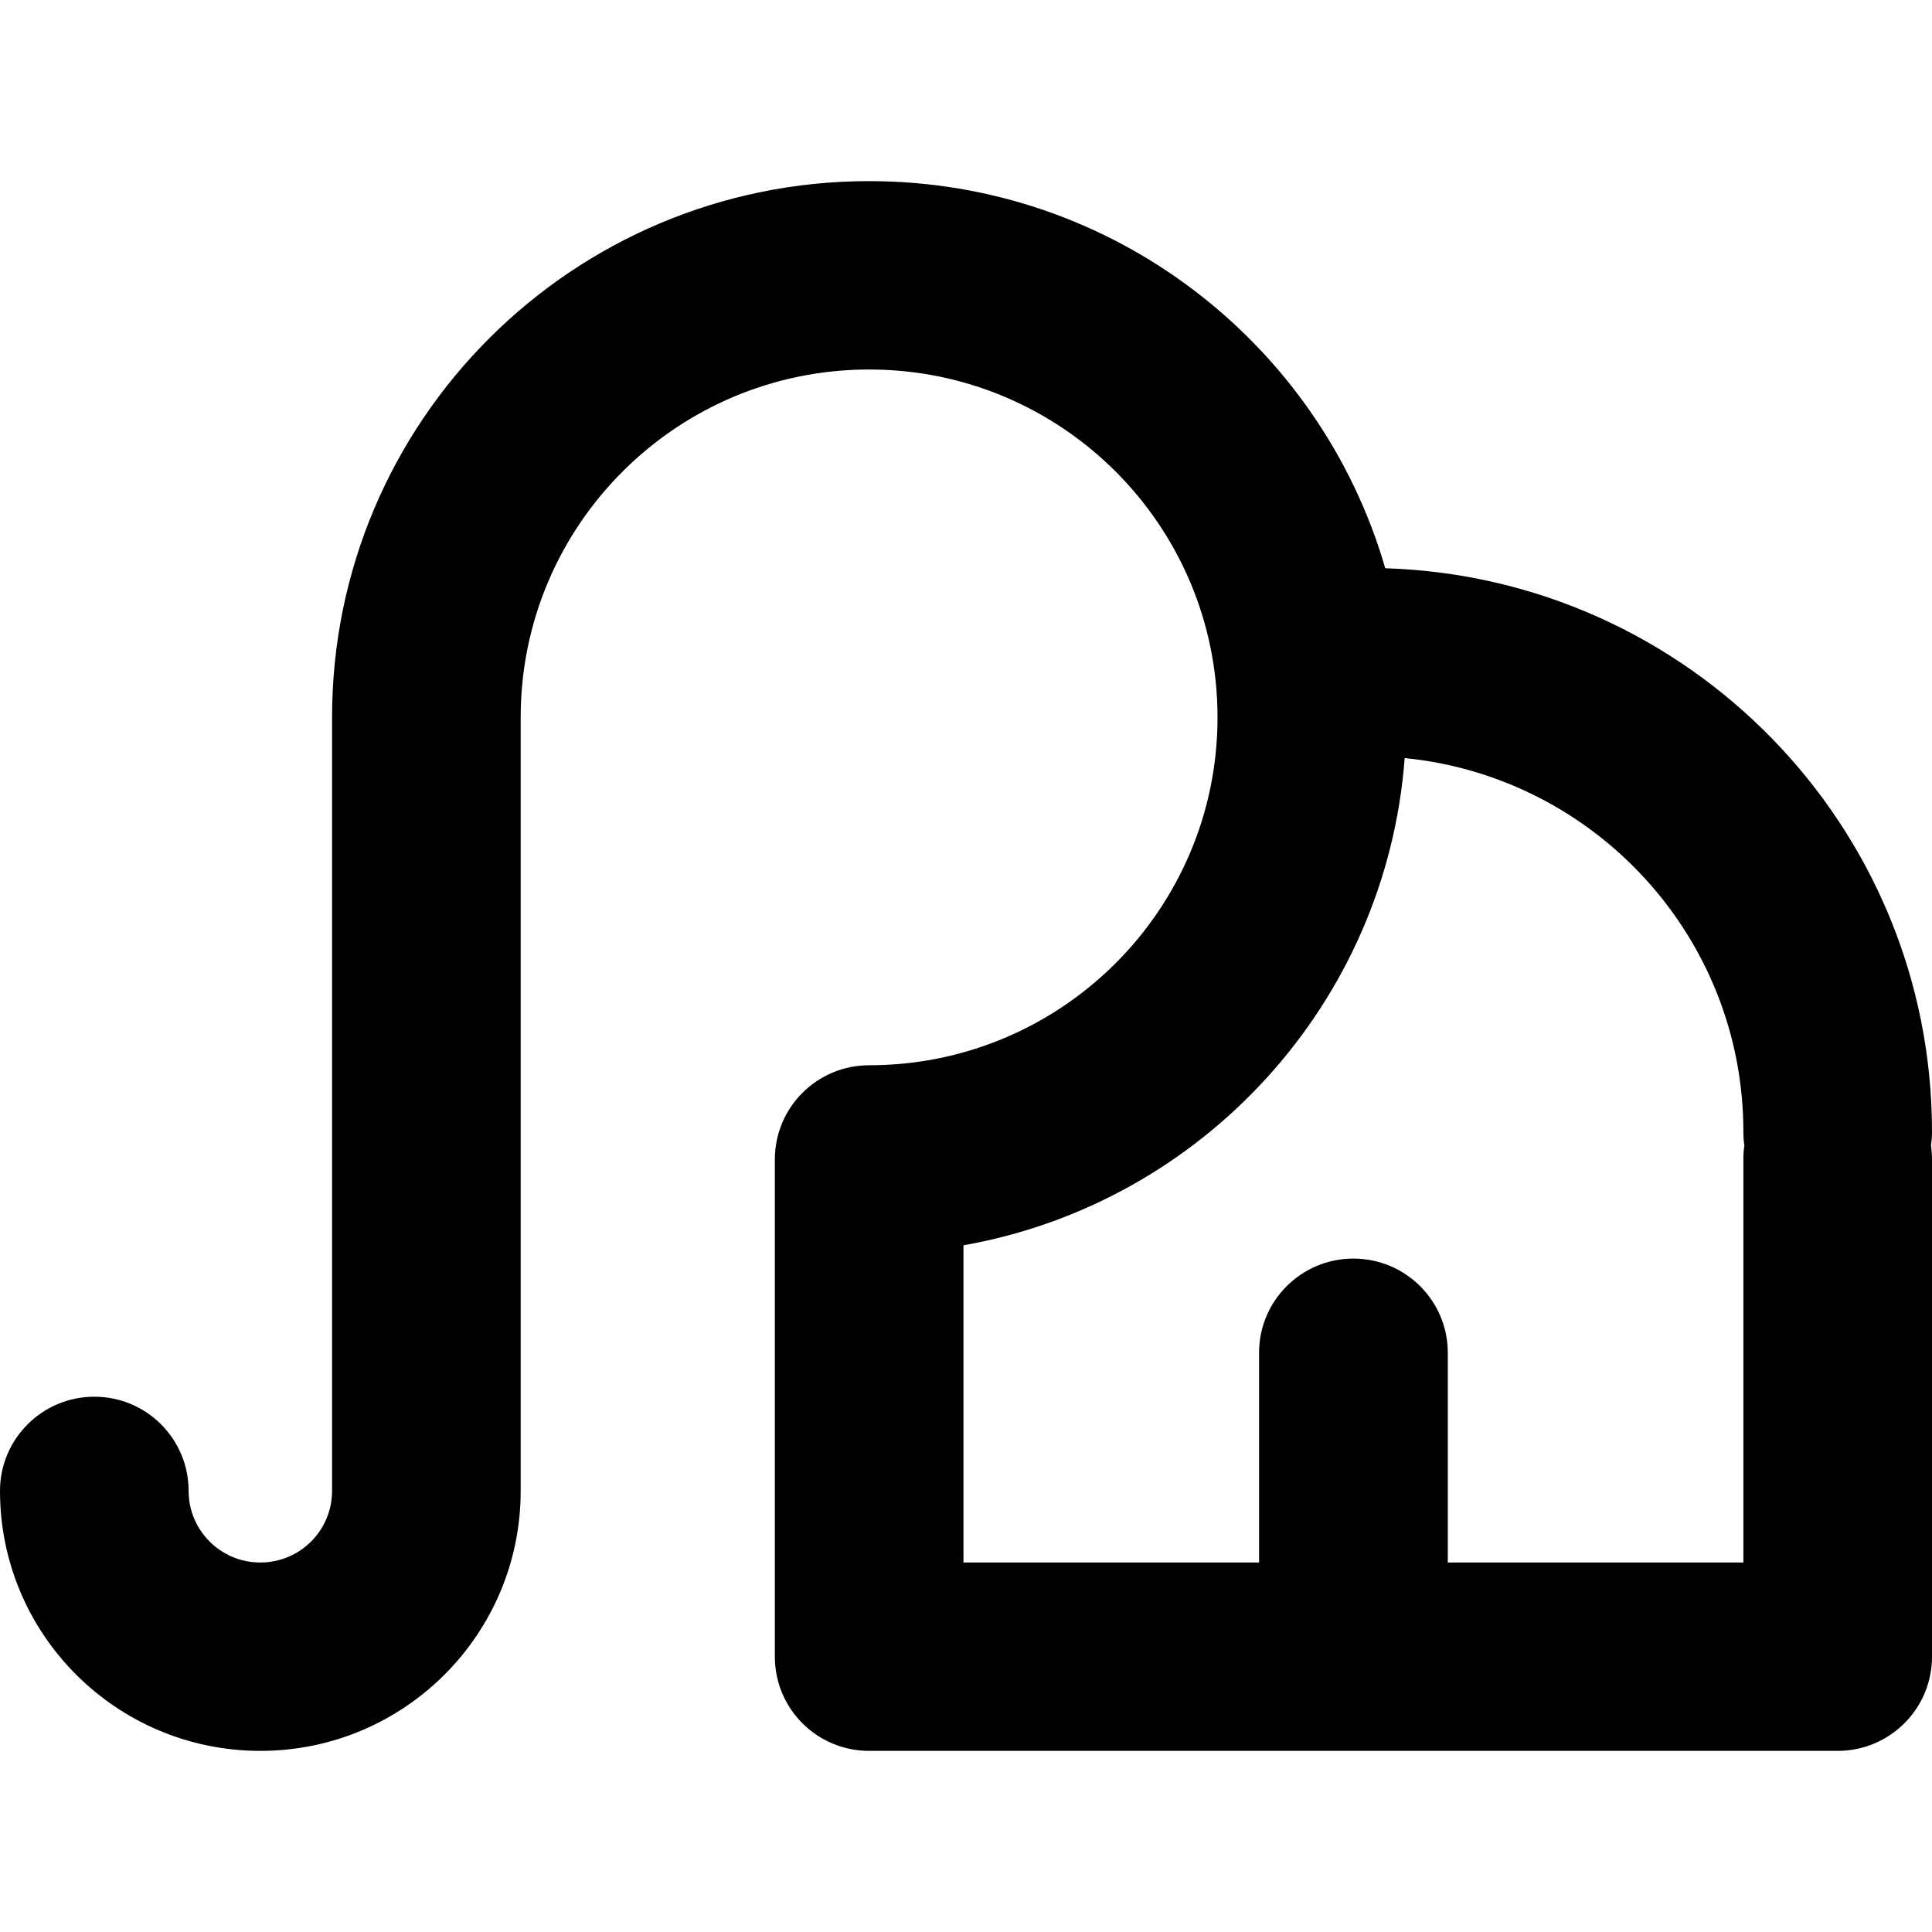
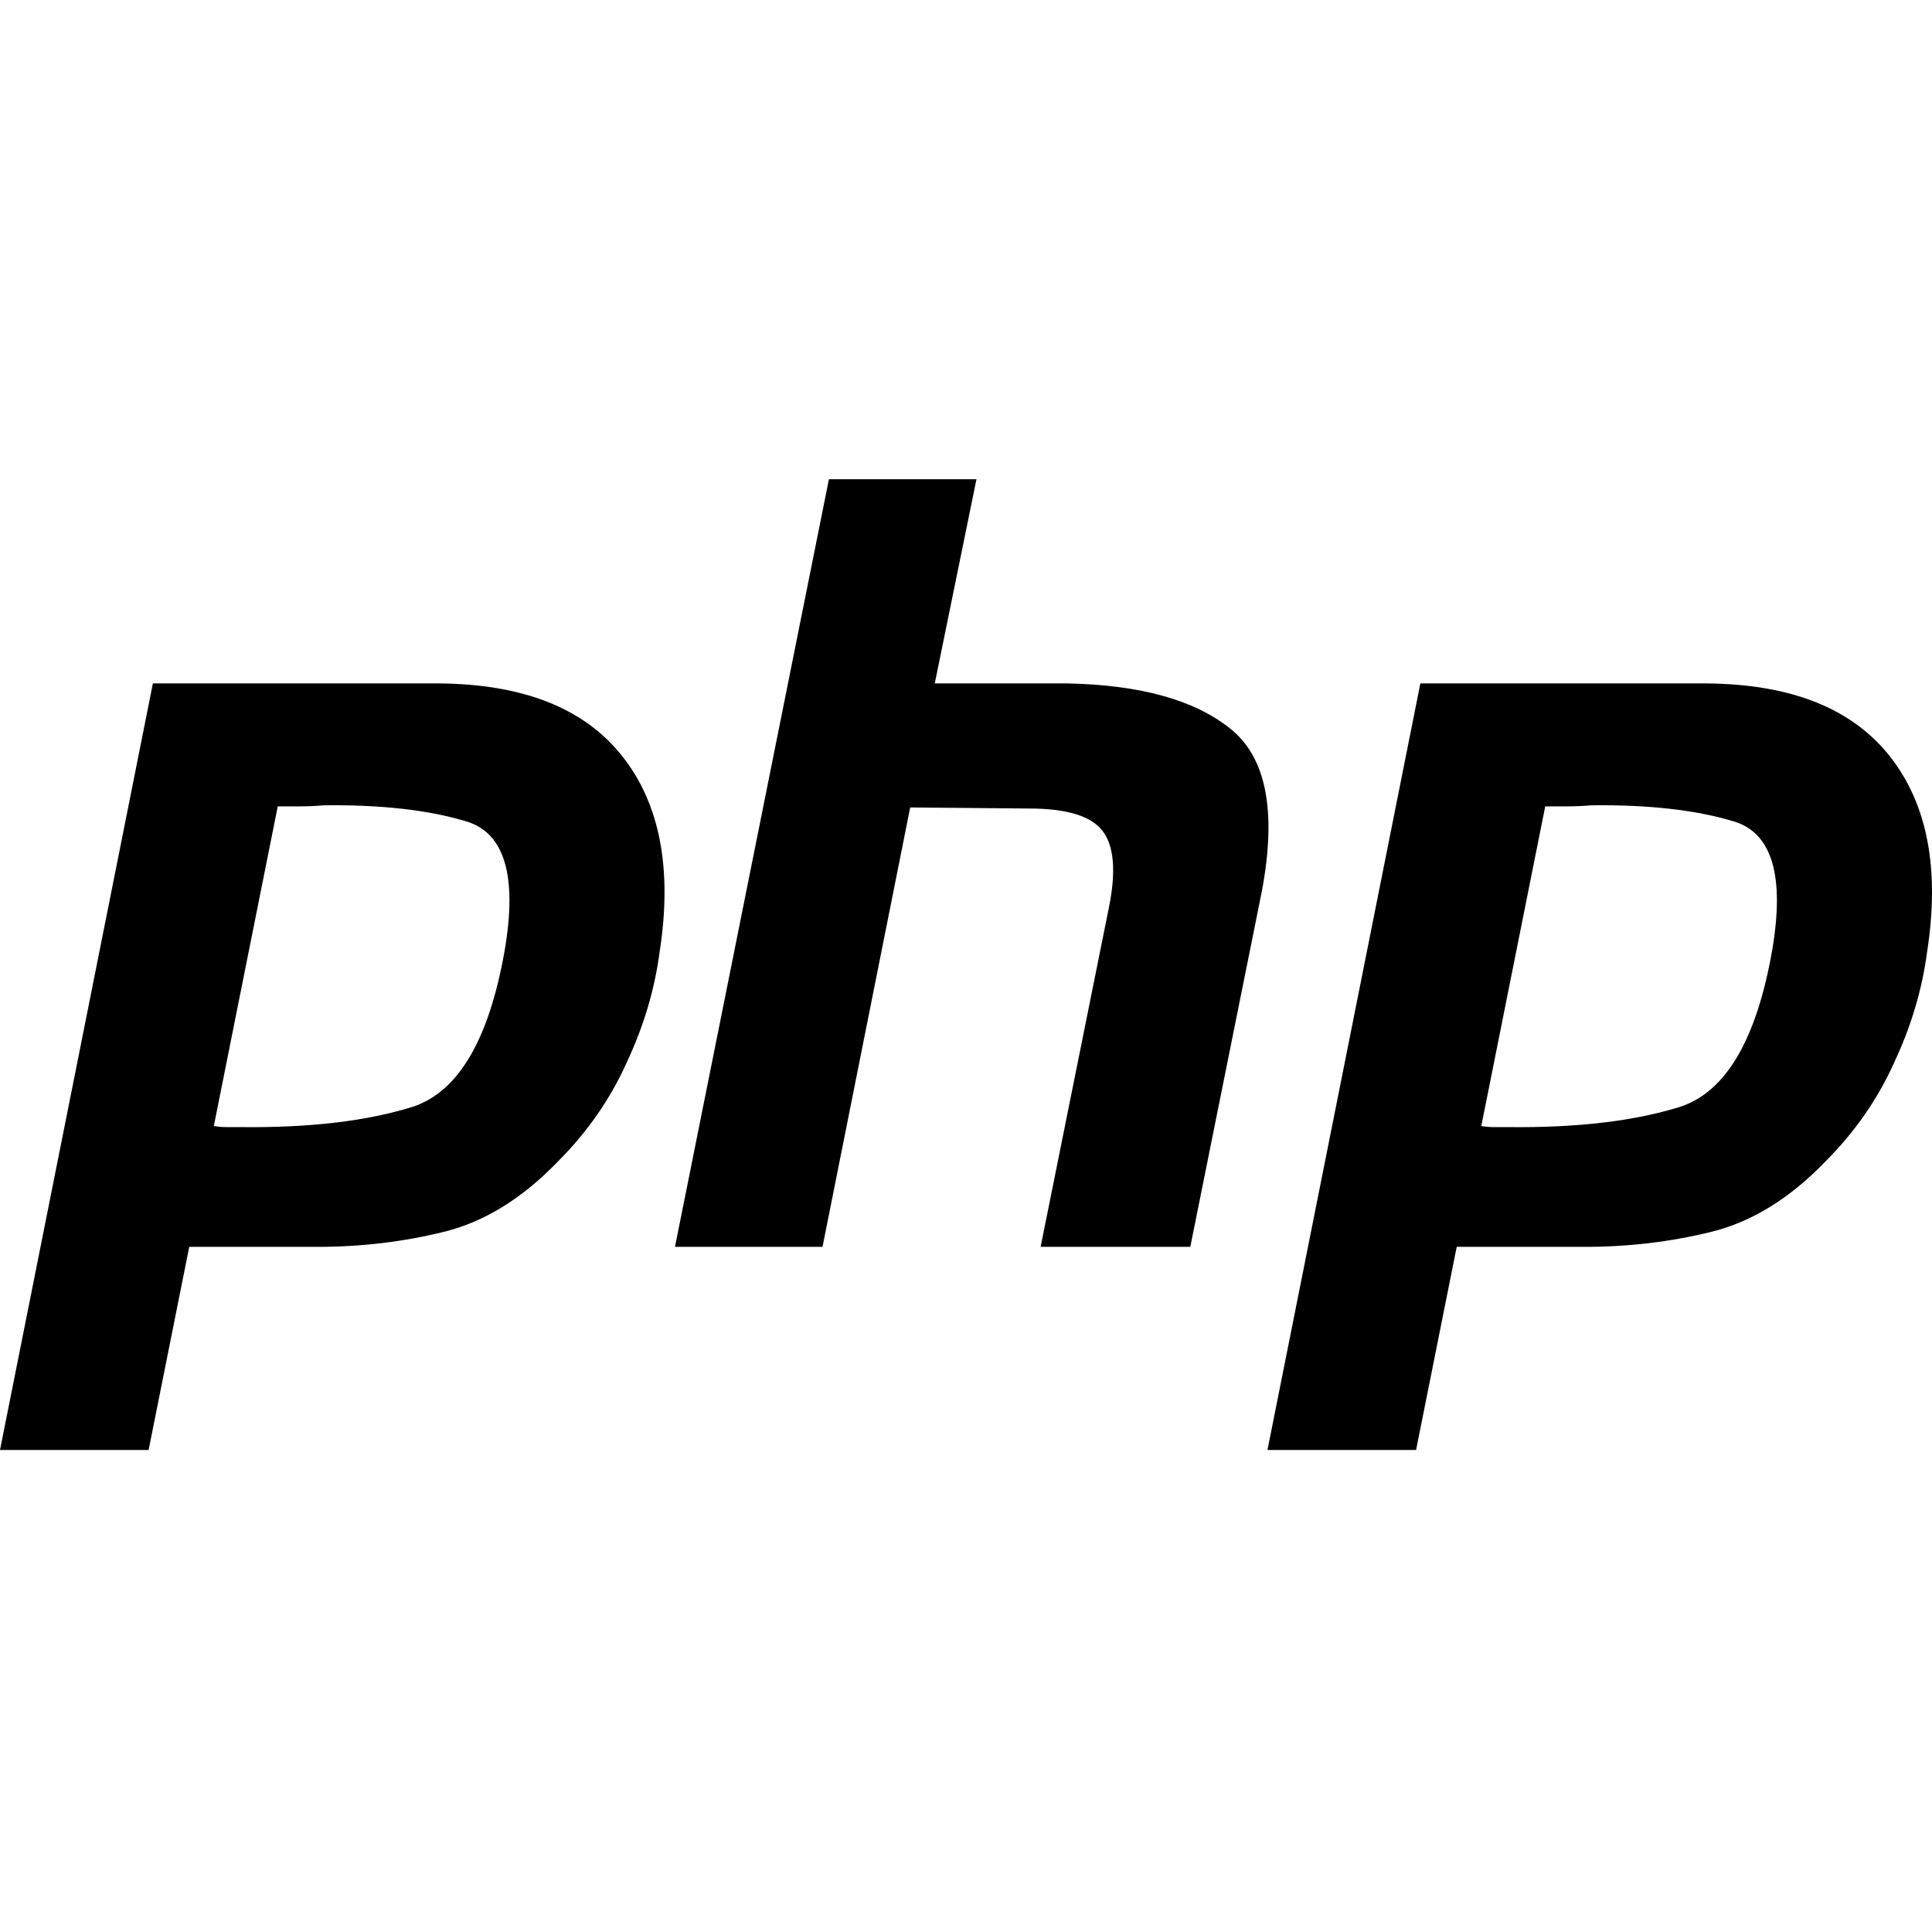
- <svg xmlns="http://www.w3.org/2000/svg" width="800px" height="800px" viewBox="0 0 16 16" fill="none">
-   <path fill-rule="nonzero" clip-rule="nonzero" d="M7.198 3.06C5.604 3.06 4.312 4.35 4.312 5.941V12.347C4.312 13.536 3.347 14.5 2.156 14.5C0.965 14.5 0 13.536 0 12.347C0 11.916 0.35 11.567 0.781 11.567C1.213 11.567 1.562 11.916 1.562 12.347C1.562 12.675 1.828 12.94 2.156 12.94C2.484 12.94 2.75 12.675 2.75 12.347V5.941C2.75 3.488 4.741 1.5 7.198 1.5C9.225 1.5 10.935 2.854 11.472 4.706C13.986 4.784 16 6.843 16 9.373C16 9.412 15.997 9.45 15.992 9.487C15.997 9.525 16 9.563 16 9.602V13.72C16 14.151 15.65 14.5 15.219 14.5H7.198C6.766 14.5 6.417 14.151 6.417 13.72V9.602C6.417 9.171 6.766 8.822 7.198 8.822C8.791 8.822 10.083 7.532 10.083 5.941C10.083 4.35 8.791 3.06 7.198 3.06ZM14.446 9.487C14.44 9.45 14.438 9.412 14.438 9.373C14.438 7.76 13.208 6.434 11.633 6.278C11.48 8.312 9.955 9.964 7.979 10.313V12.94H10.427V11.203C10.427 10.772 10.777 10.423 11.208 10.423C11.64 10.423 11.99 10.772 11.99 11.203V12.94H14.438V9.602C14.438 9.563 14.44 9.525 14.446 9.487Z" fill="#000000" />
+ <svg xmlns="http://www.w3.org/2000/svg" width="800px" height="800px" viewBox="0 -127 512 512" version="1.1" preserveAspectRatio="xMidYMid">
+   <g>
+     <path d="M116.448,54.116 C138.735,54.303 154.884,60.728 164.897,73.382 C174.91,86.035 178.213,103.319 174.813,125.231 C173.493,135.244 170.563,145.064 166.03,154.697 C161.684,164.33 155.643,173.017 147.897,180.763 C138.451,190.584 128.348,196.817 117.581,199.463 C106.815,202.109 95.669,203.43 84.148,203.43 L50.149,203.43 L39.383,257.262 L0,257.262 L40.516,54.116 L116.448,54.116 Z M452.341,54.116 C474.628,54.303 490.778,60.728 500.79,73.382 C510.803,86.035 514.107,103.319 510.707,125.231 C509.386,135.244 506.457,145.064 501.924,154.697 C497.577,164.33 491.537,173.017 483.791,180.763 C474.345,190.584 464.241,196.817 453.475,199.463 C442.708,202.109 431.562,203.43 420.042,203.43 L386.042,203.43 L375.276,257.262 L335.893,257.262 L376.409,54.116 L452.341,54.116 Z M258.775,0 L247.725,54.116 L282.858,54.116 C302.124,54.495 316.477,58.462 325.923,66.015 C335.557,73.569 338.39,87.928 334.423,109.081 L315.44,203.43 L275.774,203.43 L293.907,113.331 C295.794,103.885 295.228,97.182 292.207,93.215 C289.187,89.248 282.671,87.265 272.658,87.265 L241.208,86.982 L217.975,203.43 L178.876,203.43 L219.675,0 L258.775,0 Z M85.848,86.415 C83.582,86.602 81.411,86.698 79.332,86.698 L73.608,86.698 L56.666,171.413 C57.799,171.601 58.932,171.697 60.066,171.697 L64.032,171.697 L64.032,171.697 C82.165,171.884 97.278,170.093 109.365,166.314 C121.452,162.347 129.577,148.56 133.731,124.948 C137.131,105.115 133.731,93.685 123.531,90.665 C113.518,87.645 100.961,86.228 85.848,86.415 Z M421.742,86.415 C419.475,86.602 417.305,86.698 415.225,86.698 L409.501,86.698 L392.559,171.413 C393.692,171.601 394.826,171.697 395.959,171.697 L399.926,171.697 L399.926,171.697 C418.059,171.884 433.171,170.093 445.258,166.314 C457.345,162.347 465.471,148.56 469.624,124.948 C473.024,105.115 469.624,93.685 459.424,90.665 C449.412,87.645 436.854,86.228 421.742,86.415 Z" fill="#000000">
+ 
+ </path>
+   </g>
</svg>
